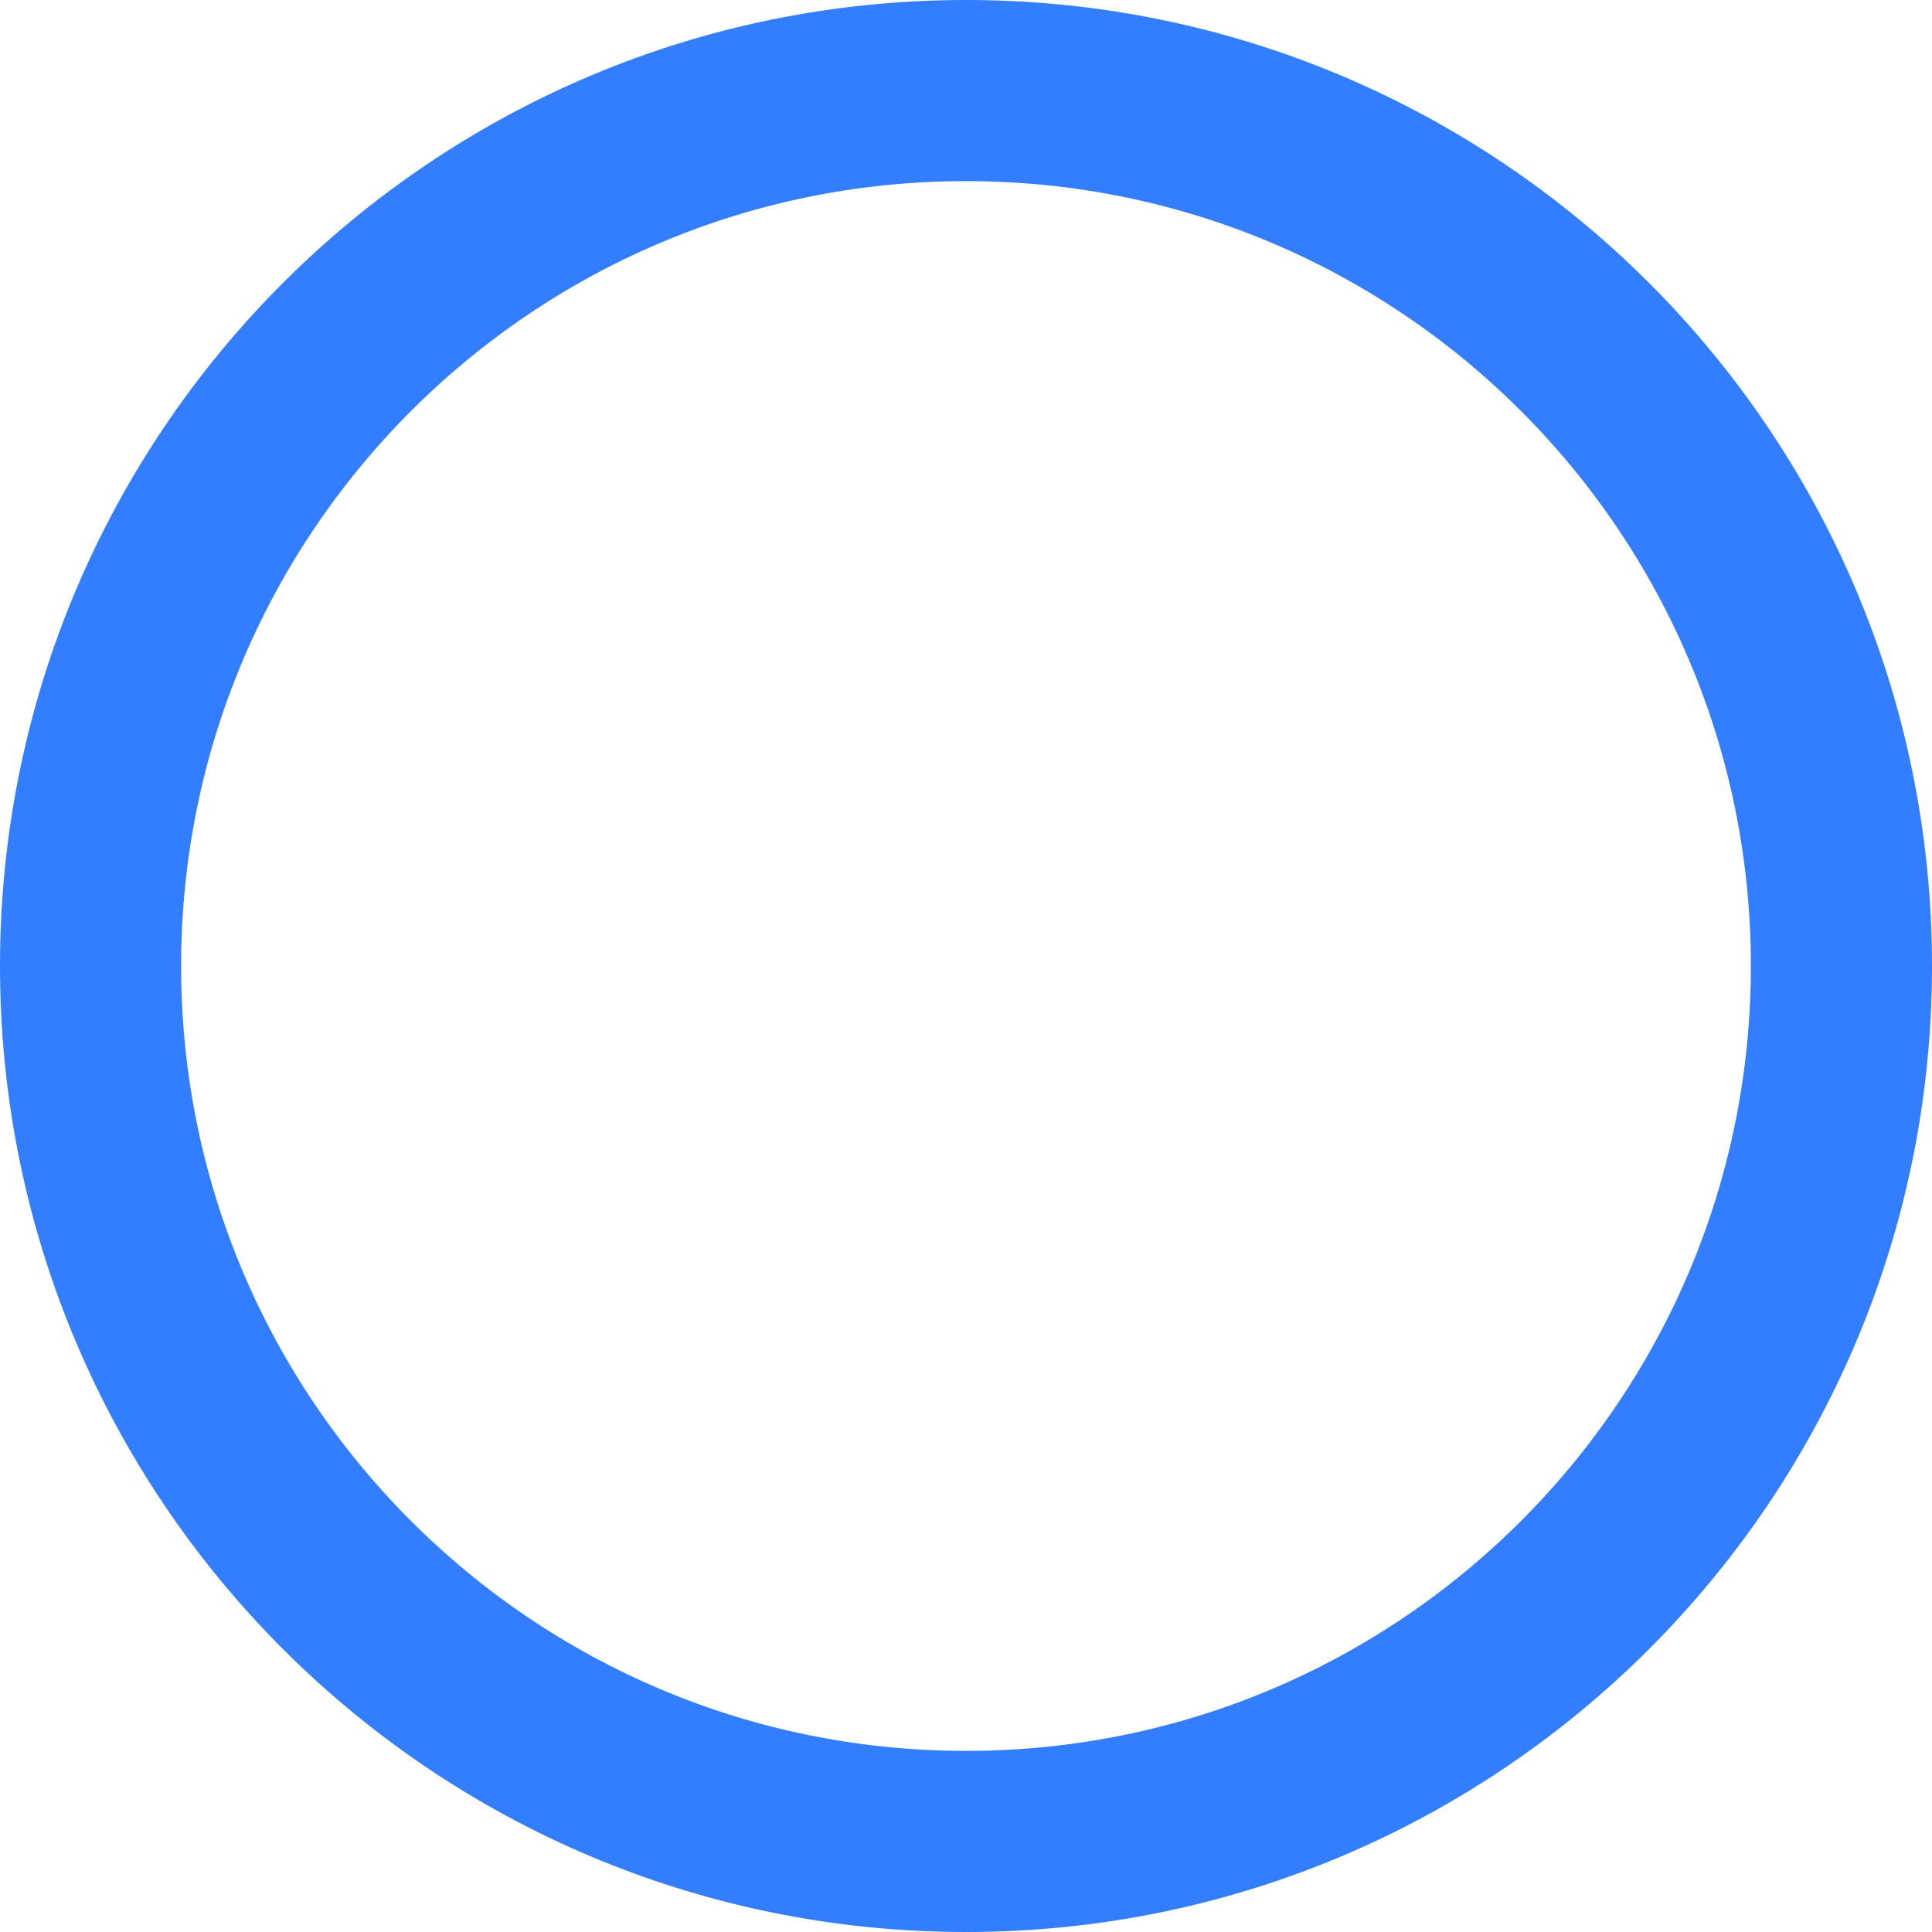
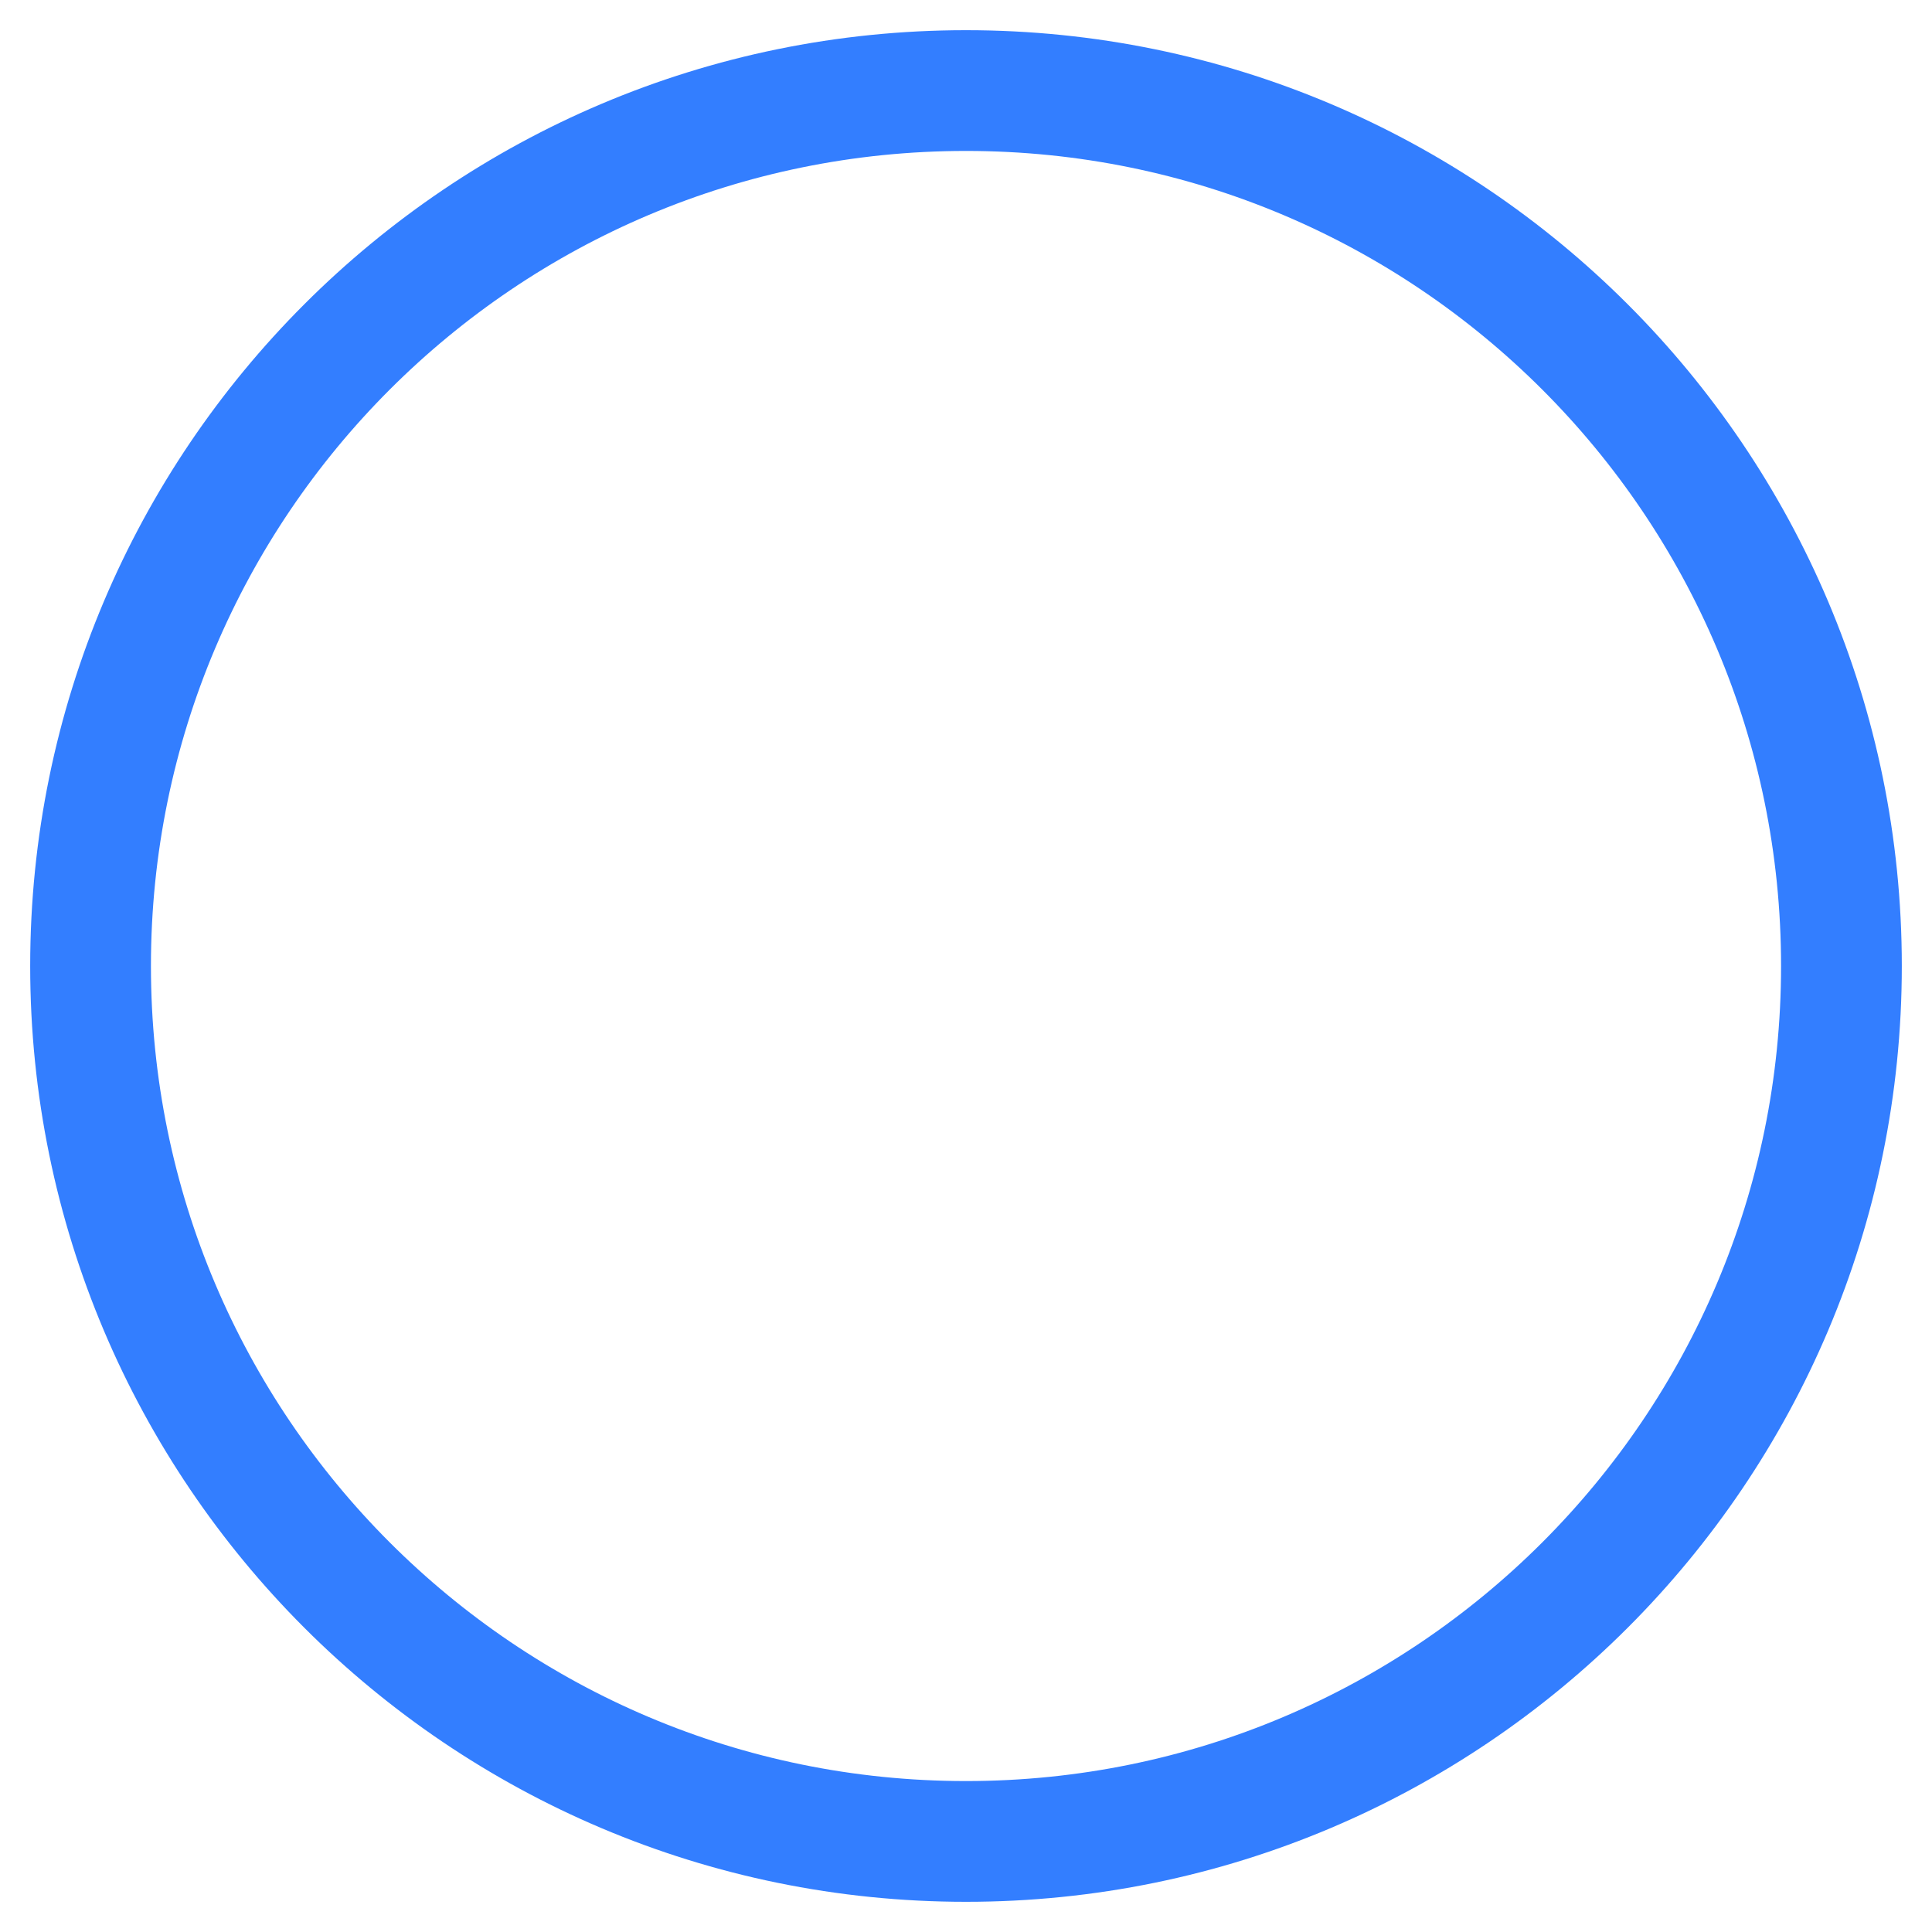
<svg xmlns="http://www.w3.org/2000/svg" fill="none" version="1.1" width="16" height="16" viewBox="0 0 16 16">
  <g>
    <g>
-       <ellipse cx="8" cy="8" rx="7.25" ry="7.25" fill-opacity="0" stroke-opacity="1" stroke="#337EFF" fill="none" stroke-width="1.5" />
+       <ellipse cx="8" cy="8" rx="7.25" ry="7.25" fill-opacity="0" stroke-opacity="1" stroke="#337EFF" fill="none" stroke-width="1" />
    </g>
  </g>
</svg>
